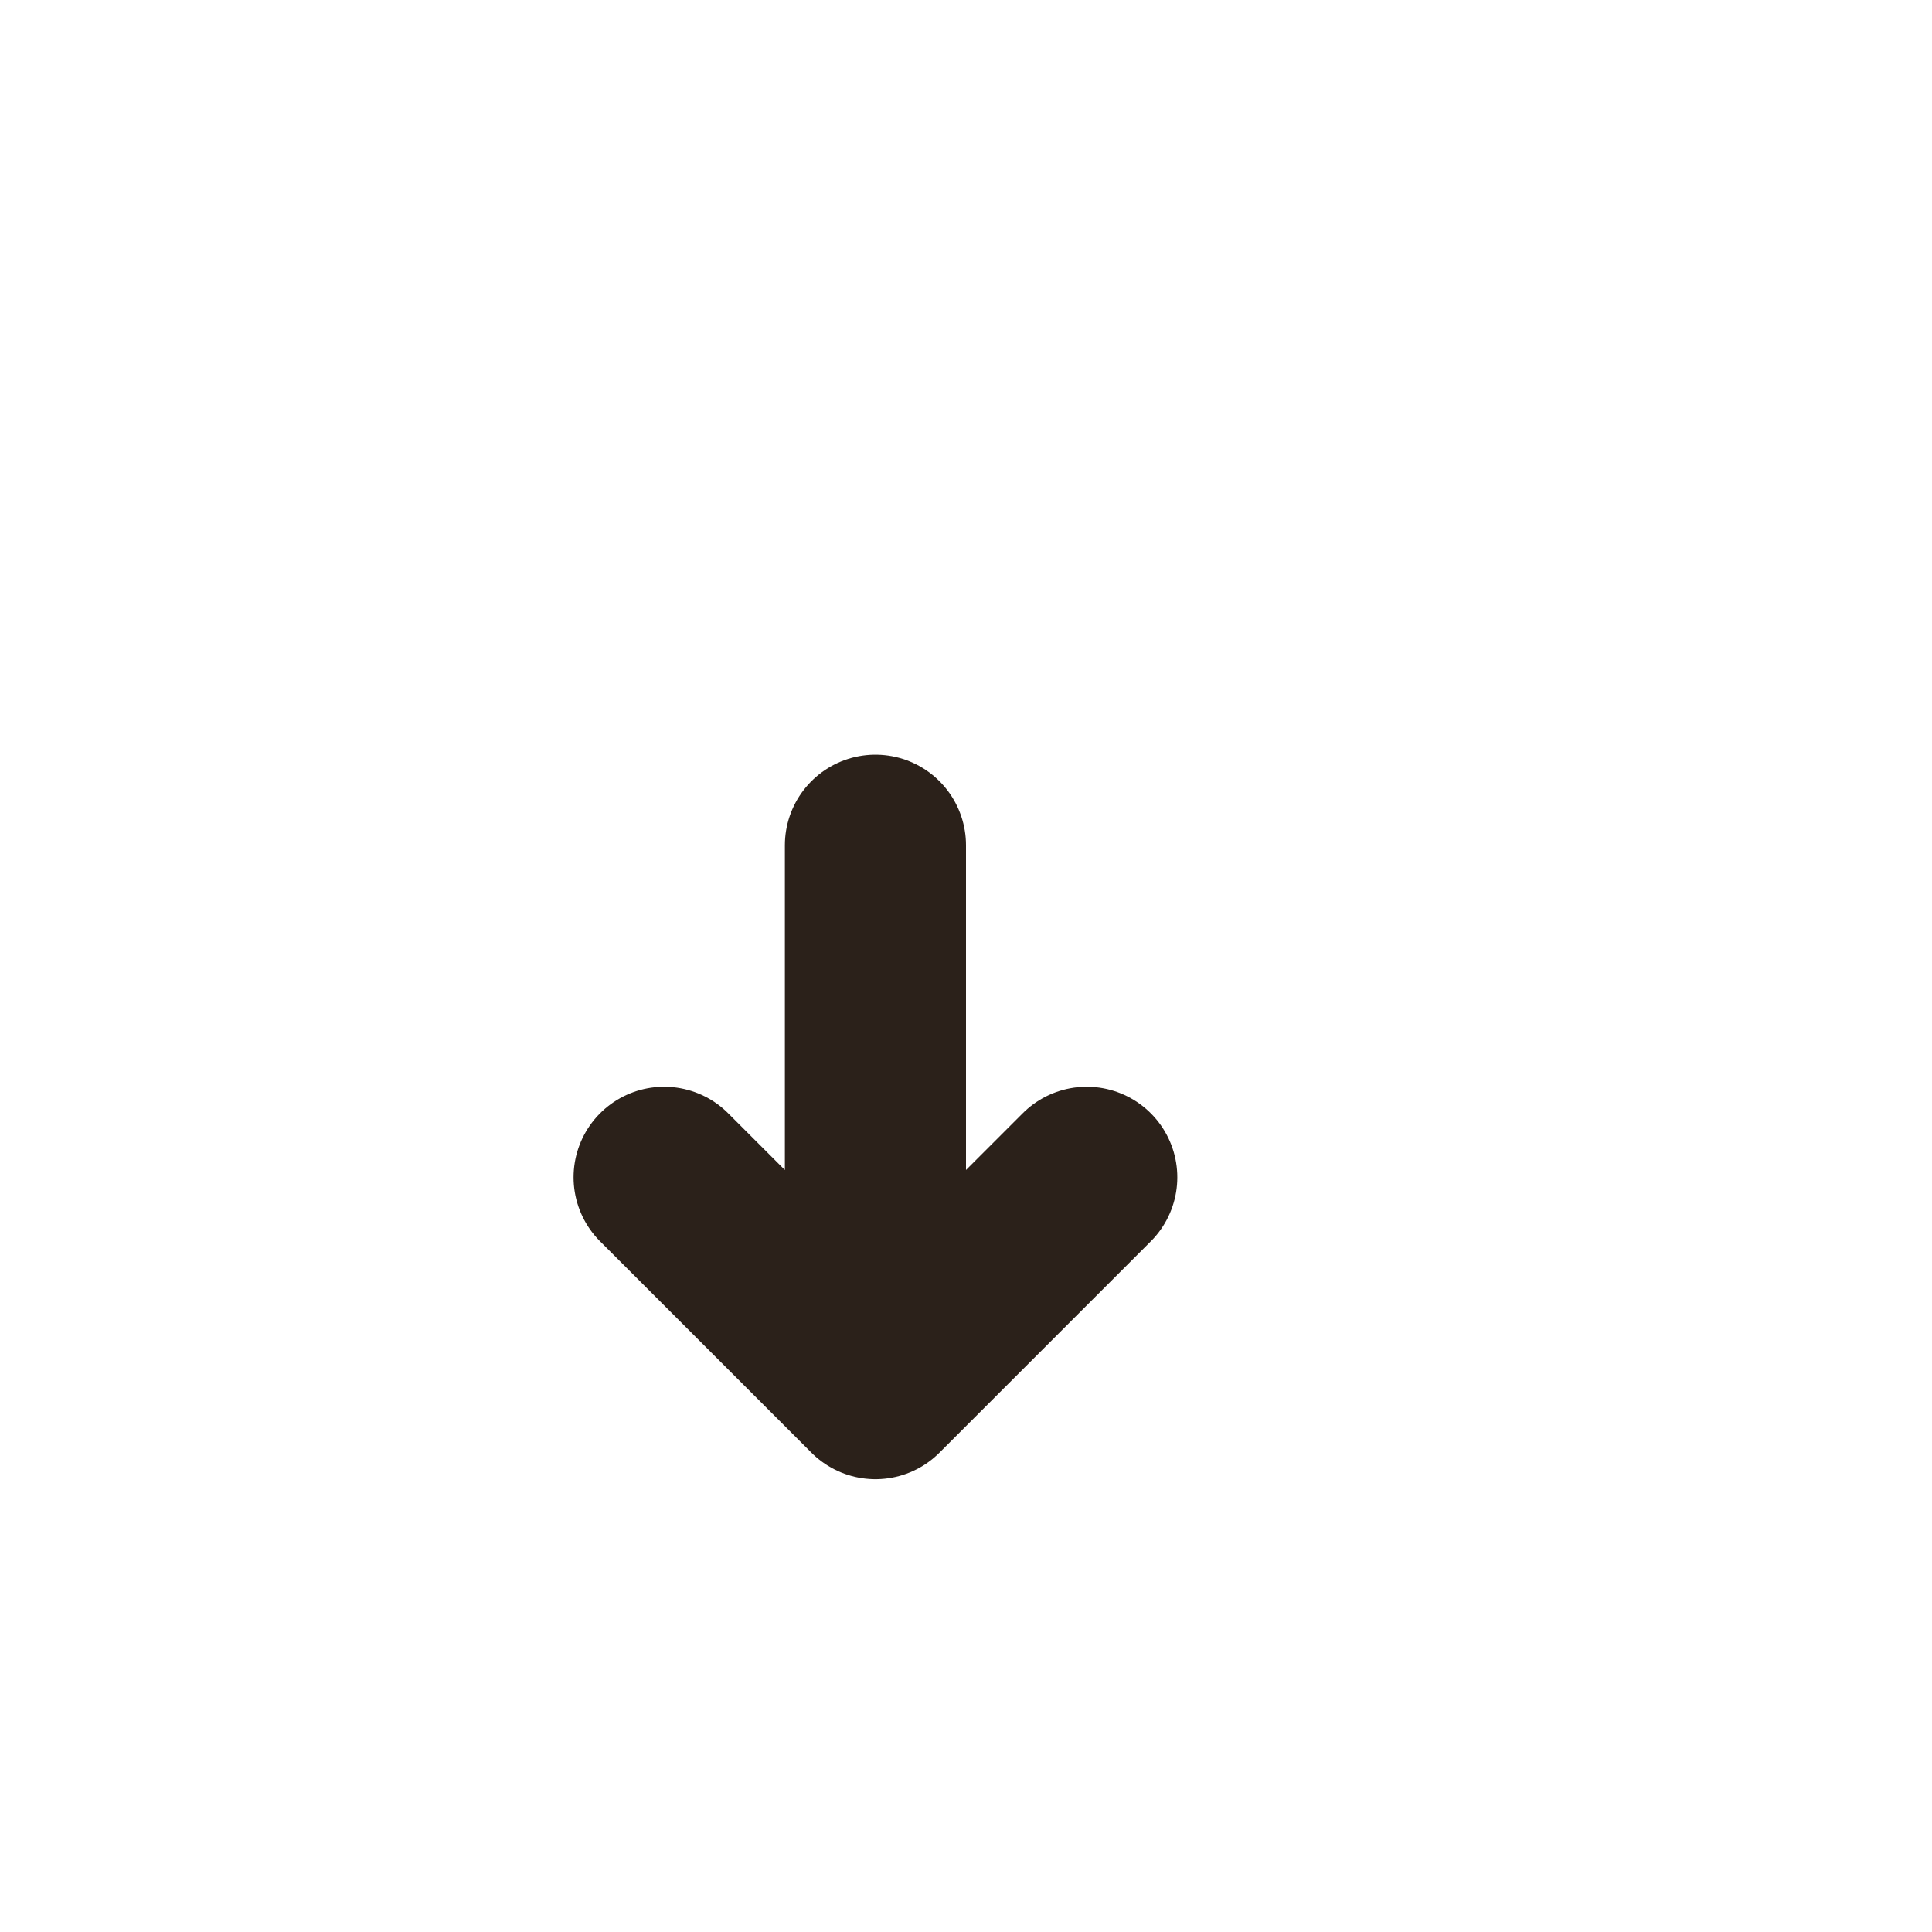
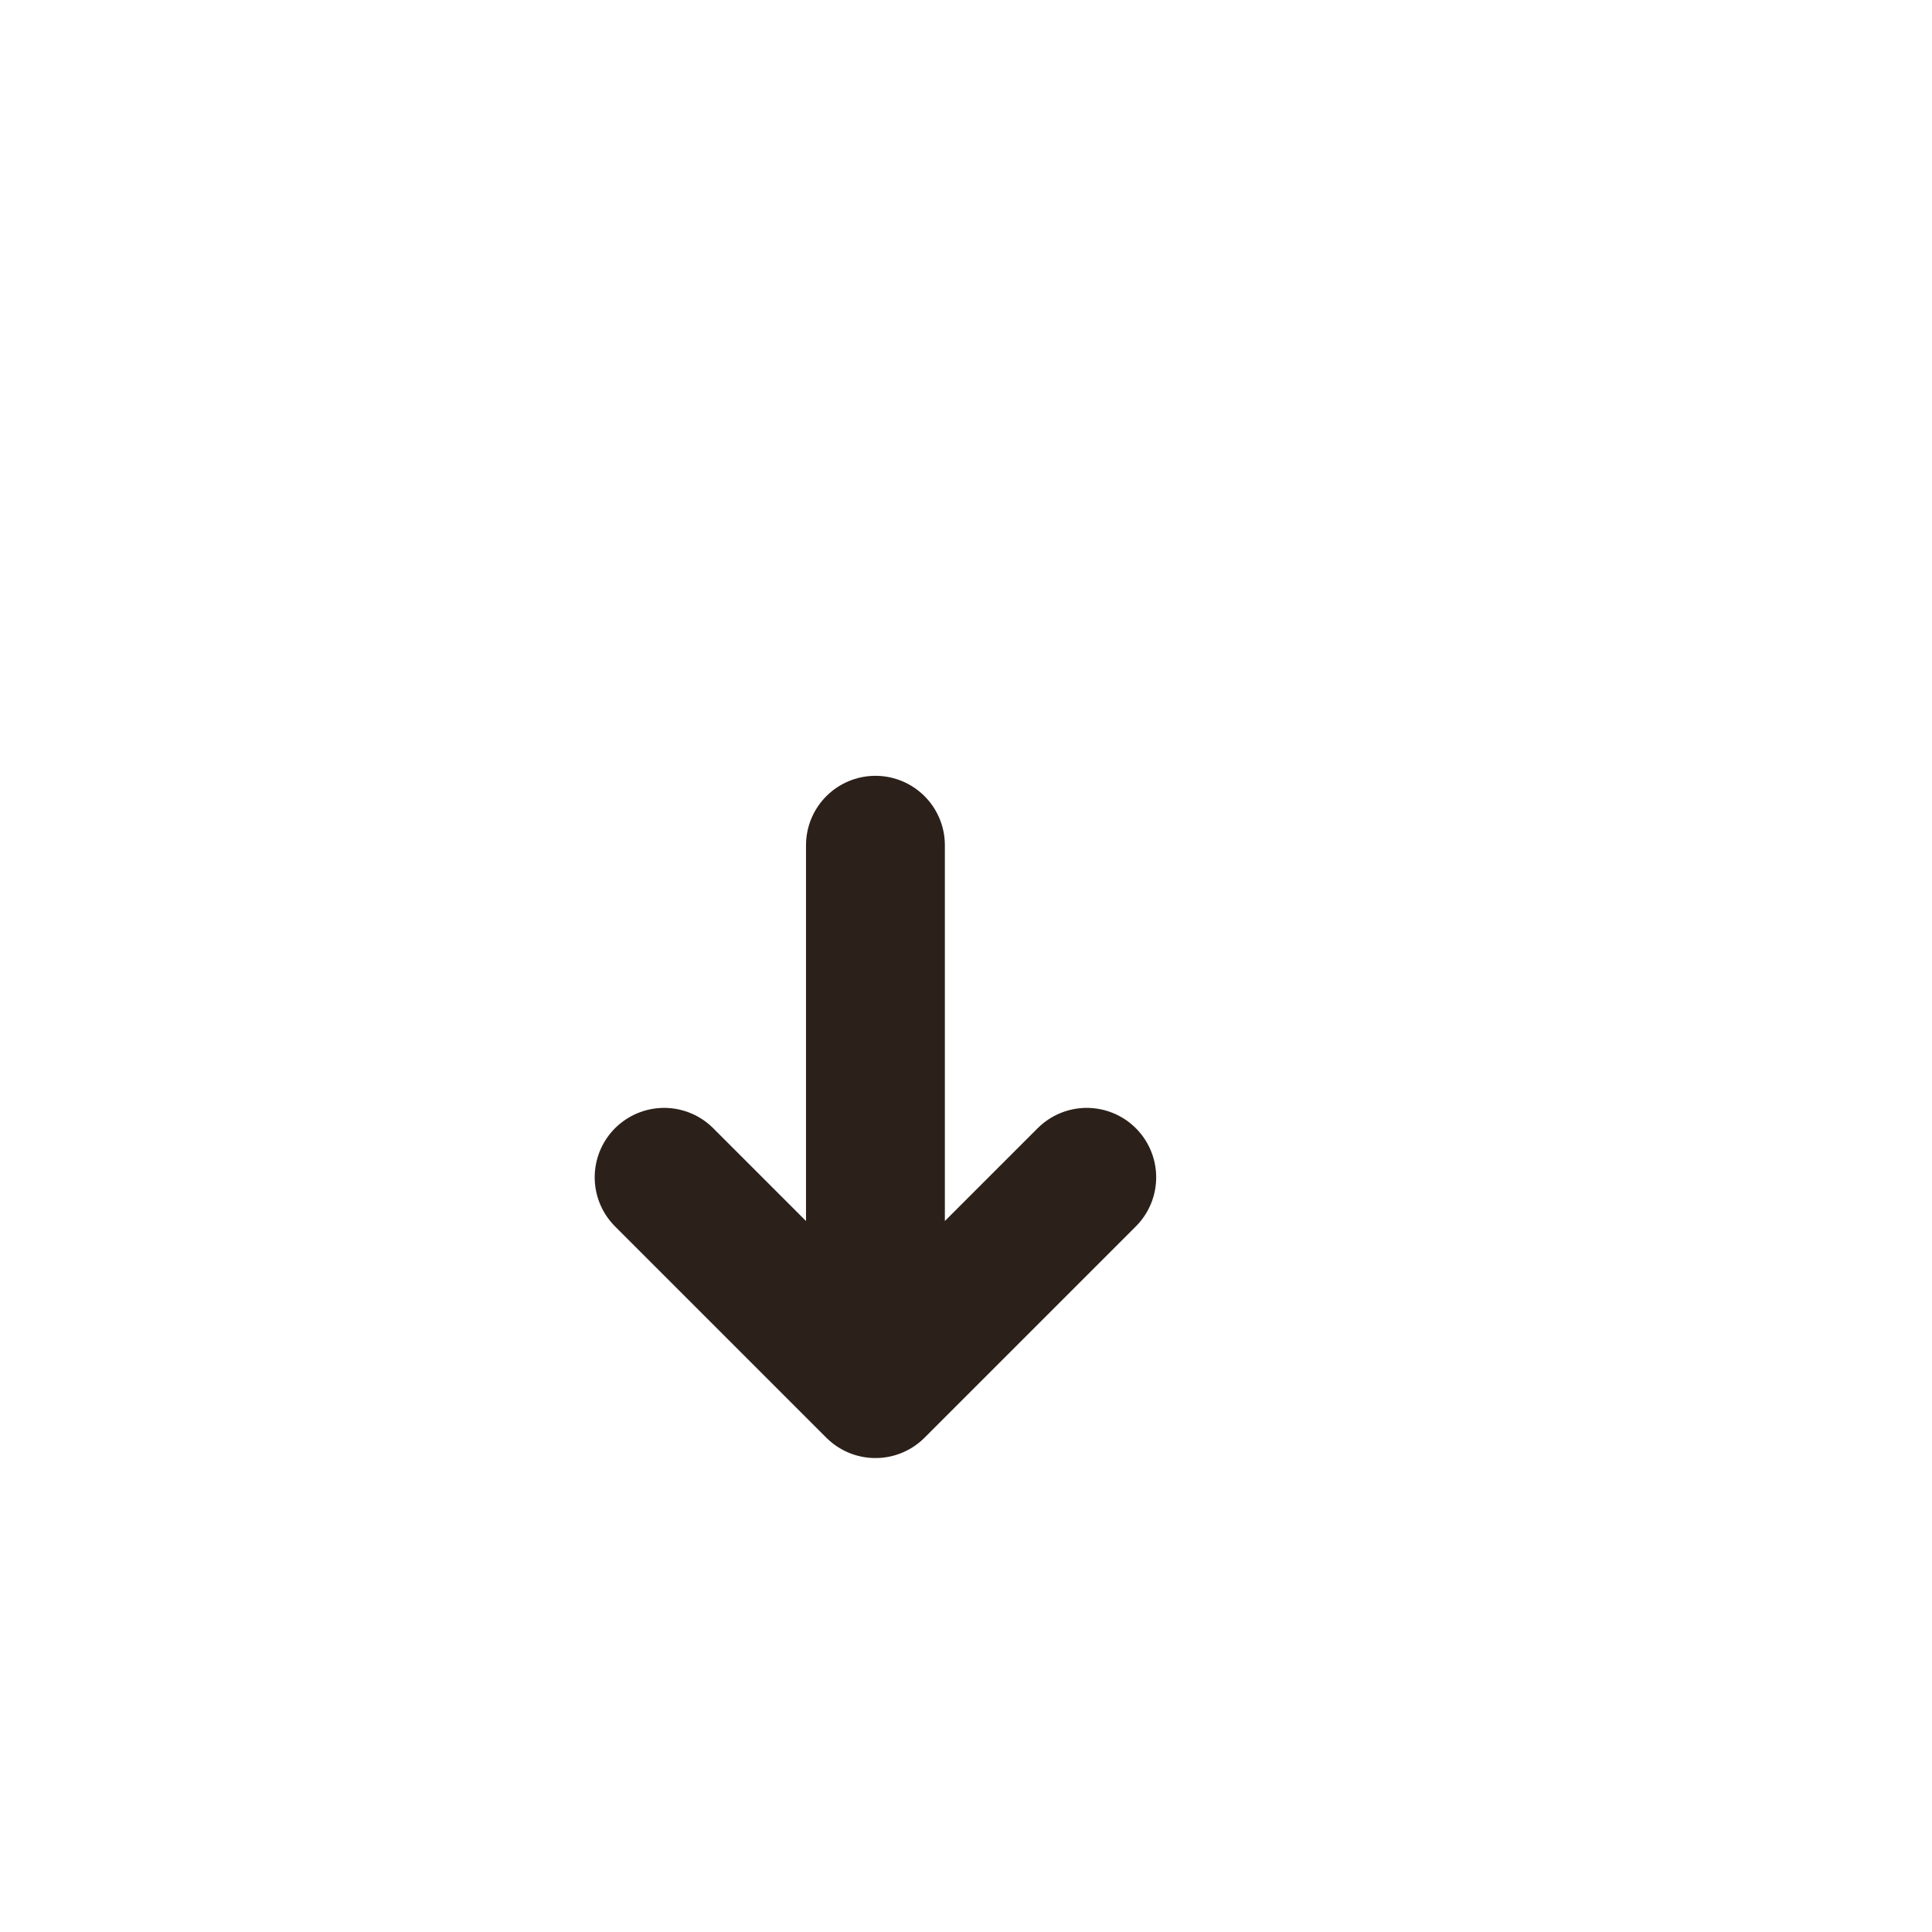
<svg xmlns="http://www.w3.org/2000/svg" width="16" height="16" viewBox="0 0 16 16" fill="none">
-   <path d="M7.25 7V11.5M9 9.75L7.25 11.5L5.5 9.75" stroke="#2B211A" stroke-width="1.5" stroke-linecap="round" stroke-linejoin="round" />
+   <path d="M7.25 7V11.5M9 9.75L7.25 11.5L5.5 9.75" stroke="#2B211A" stroke-width="1.15" stroke-linecap="round" stroke-linejoin="round" />
</svg>
